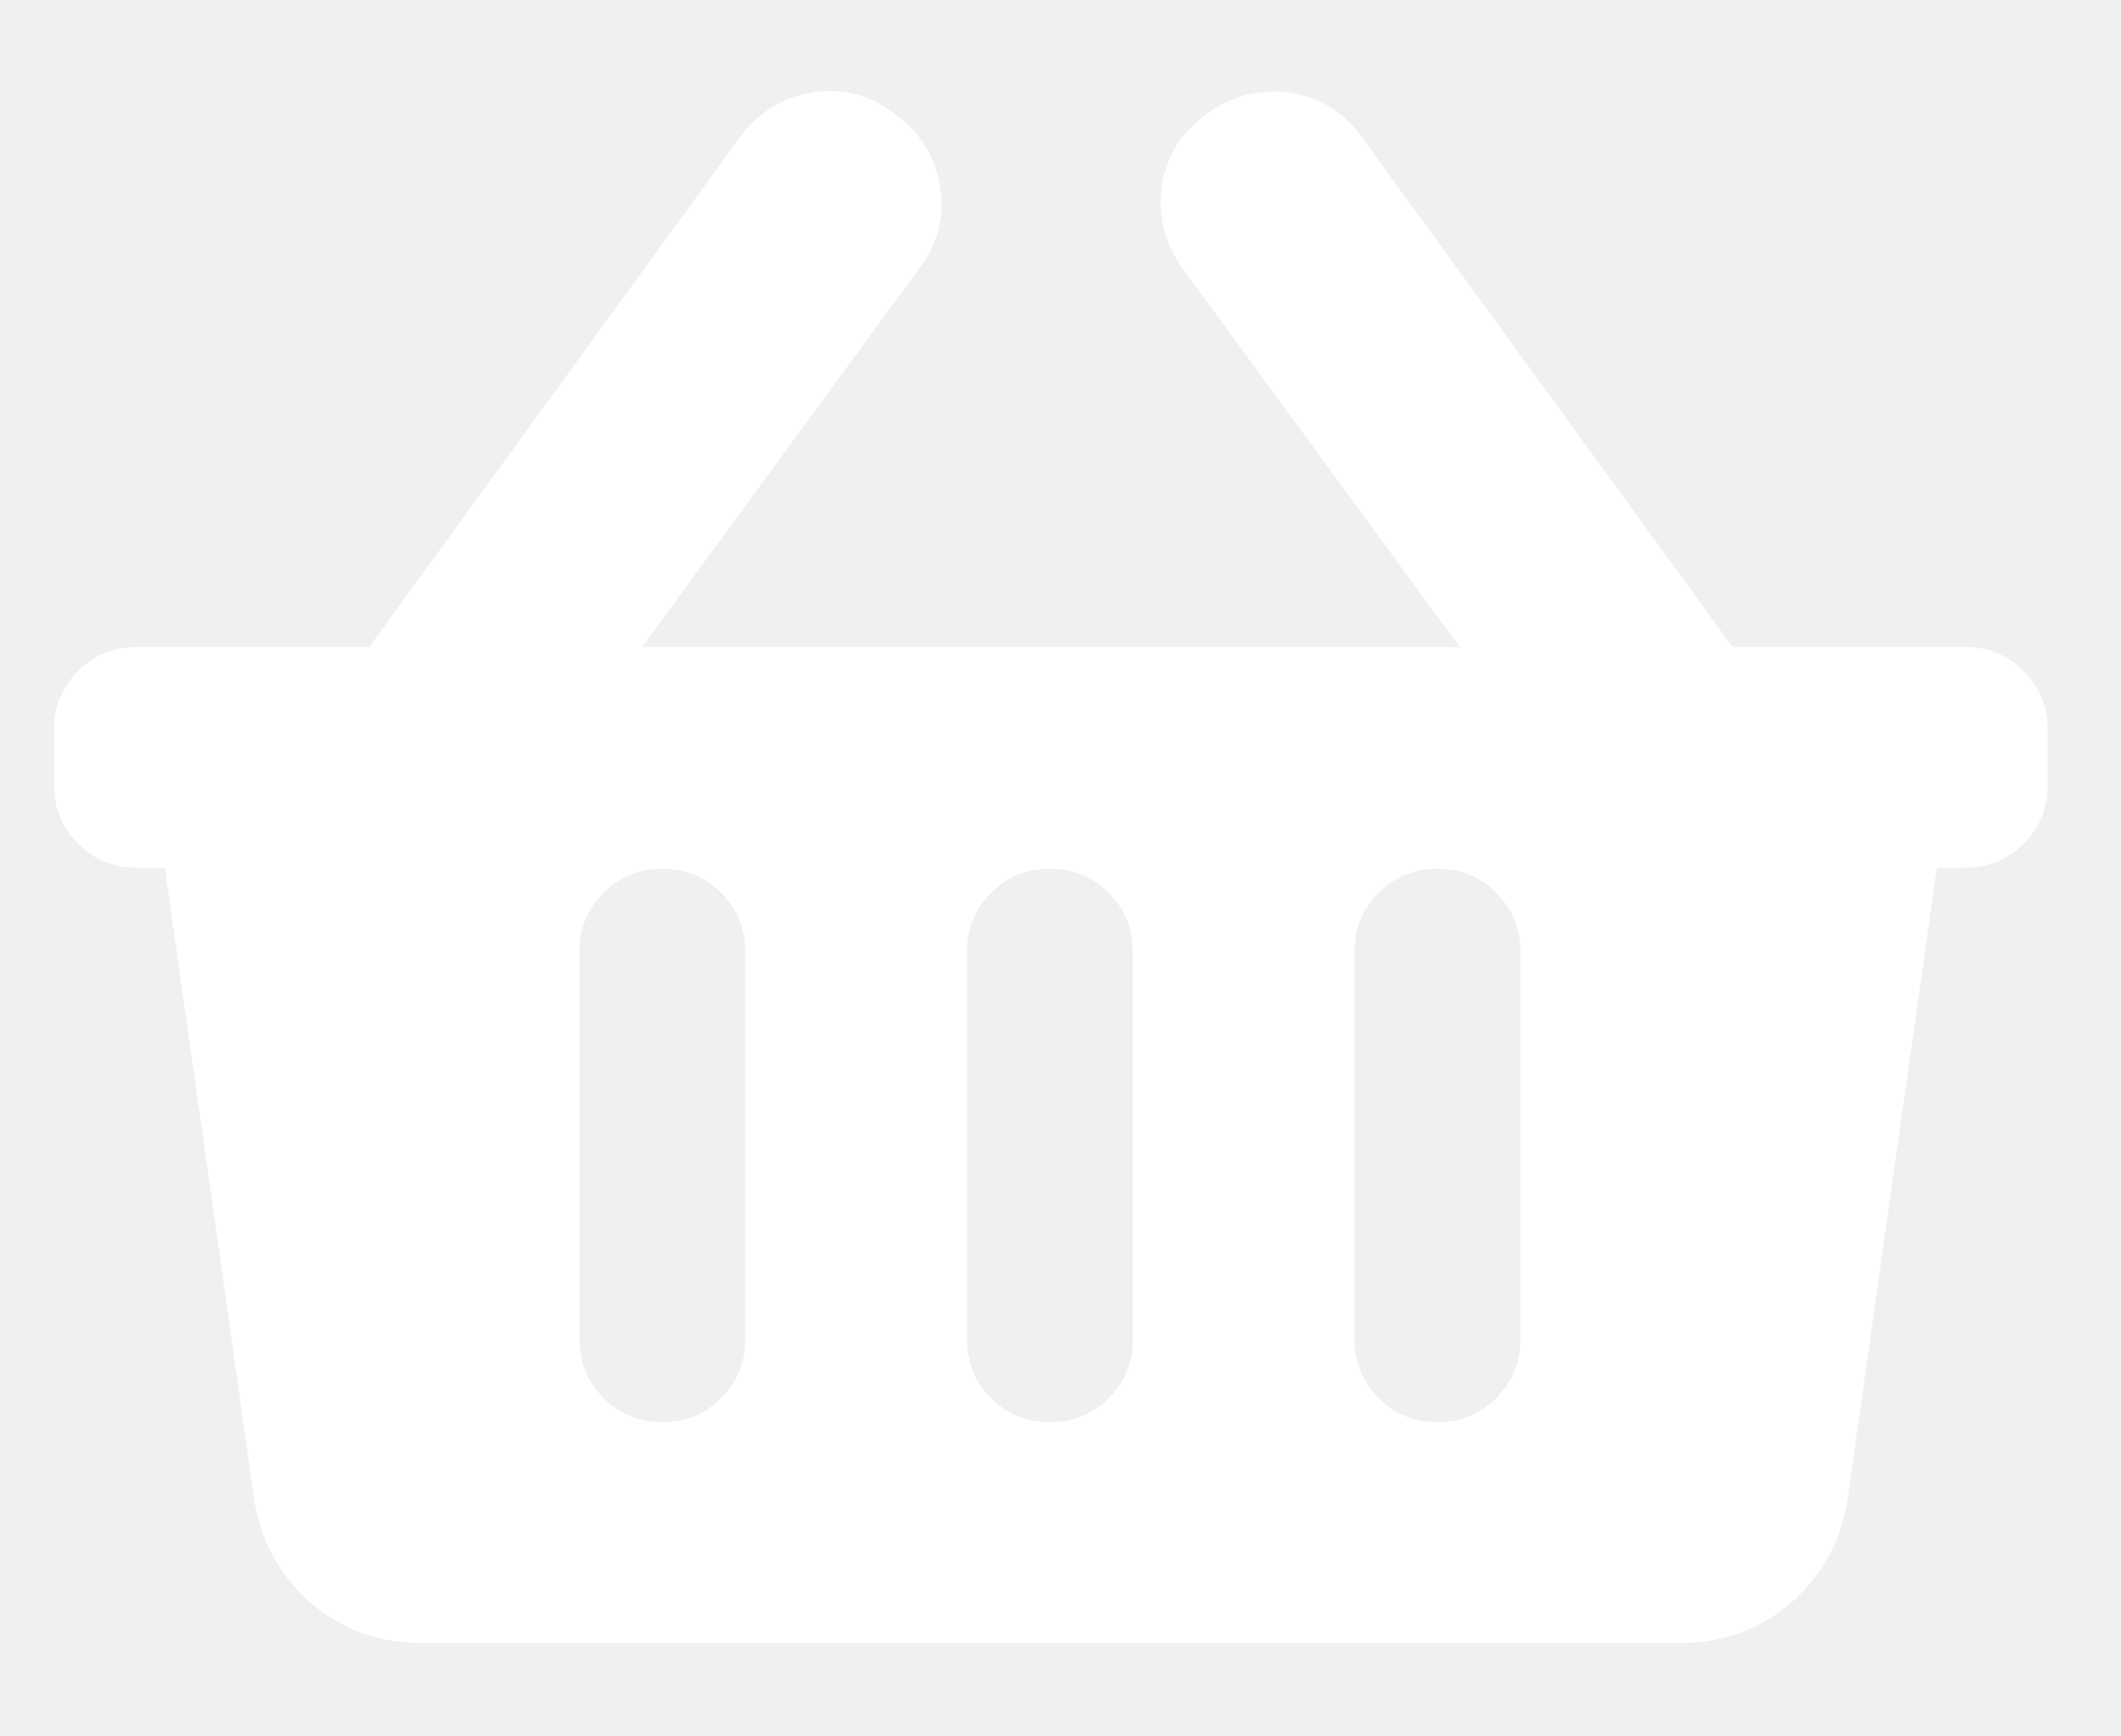
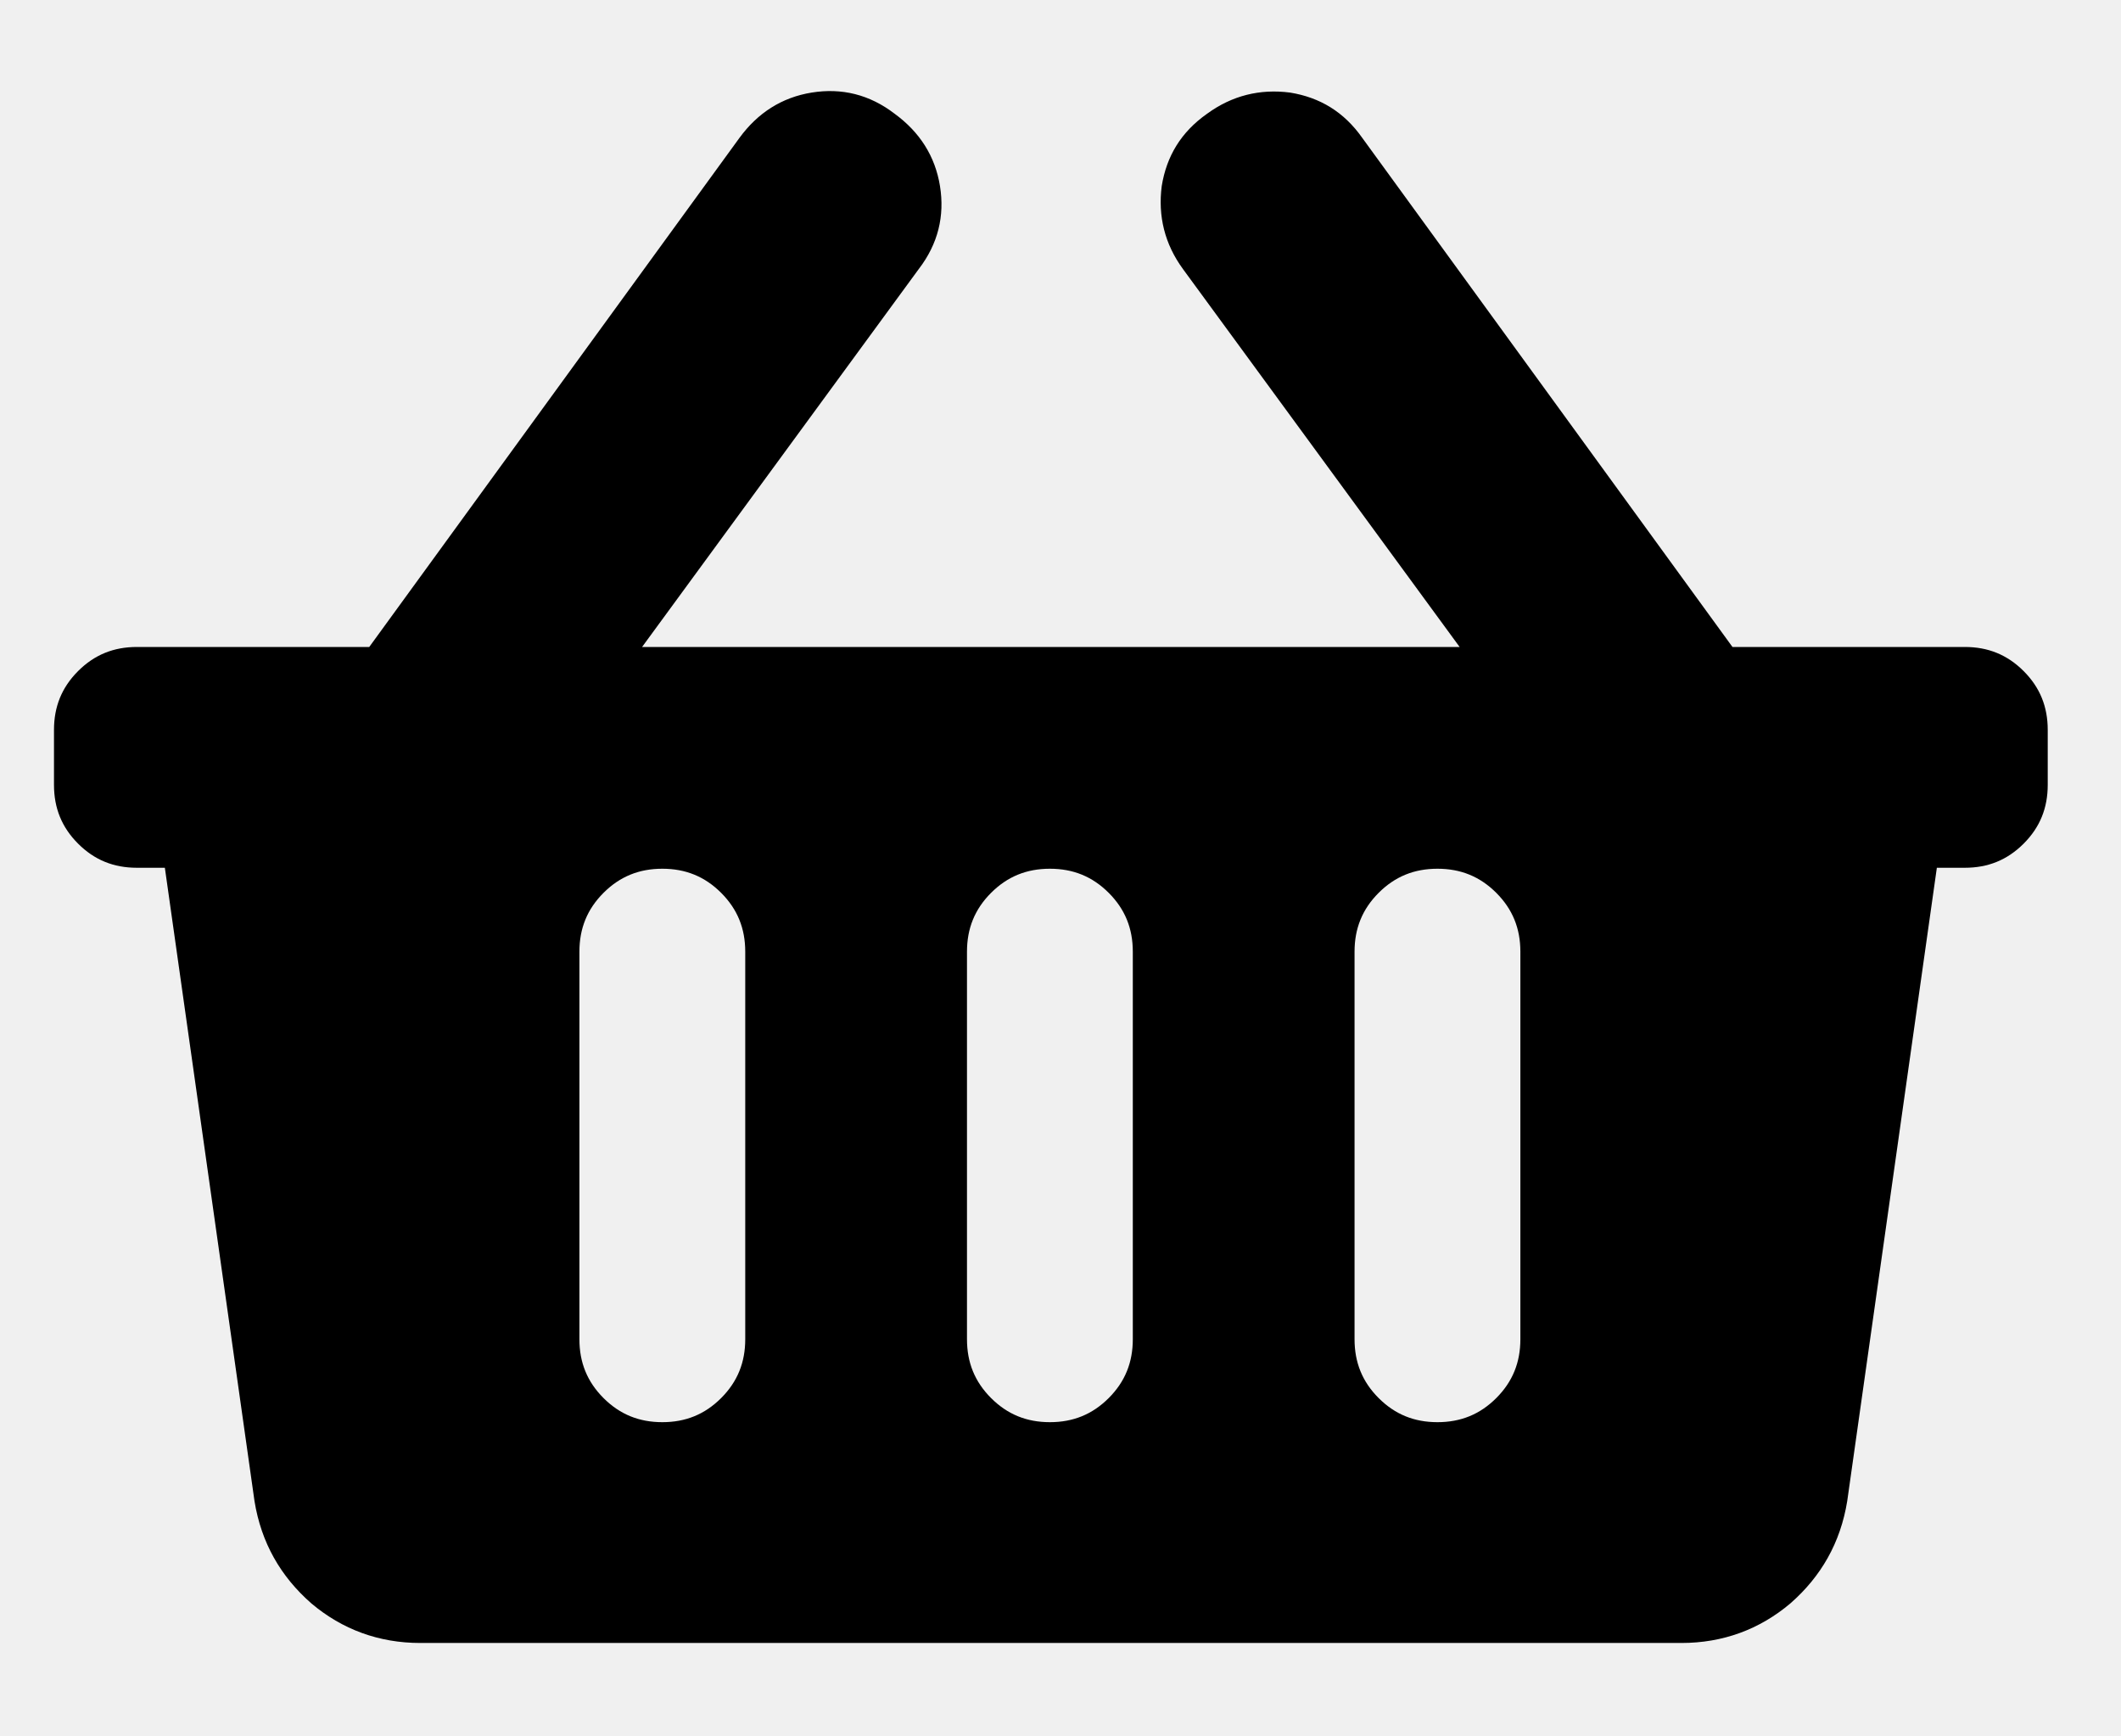
- <svg xmlns="http://www.w3.org/2000/svg" width="22" height="18" viewBox="0 0 22 18" fill="none">
-   <path d="M21.24 7.57V8.14C21.24 8.38 21.16 8.58 20.99 8.75C20.82 8.92 20.62 9 20.38 9H20.09L19.16 15.57C19.09 16 18.89 16.35 18.57 16.63C18.25 16.9 17.87 17.04 17.44 17.04H4.36C3.93 17.04 3.55 16.9 3.23 16.63C2.91 16.35 2.71 16 2.64 15.57L1.71 9H1.42C1.18 9 0.98 8.92 0.81 8.75C0.64 8.58 0.56 8.38 0.56 8.14V7.57C0.56 7.33 0.64 7.13 0.81 6.96C0.98 6.79 1.18 6.71 1.42 6.71H3.83L7.67 1.43C7.86 1.17 8.11 1.01 8.42 0.96C8.73 0.91 9.02 0.98 9.28 1.18C9.54 1.37 9.7 1.62 9.75 1.93C9.8 2.24 9.73 2.53 9.53 2.79L6.66 6.71H15.14L12.27 2.79C12.08 2.53 12.01 2.24 12.05 1.93C12.1 1.62 12.25 1.37 12.52 1.18C12.78 0.99 13.07 0.92 13.38 0.96C13.69 1.01 13.94 1.16 14.13 1.43L17.97 6.71H20.38C20.62 6.71 20.82 6.79 20.99 6.96C21.16 7.13 21.24 7.33 21.24 7.57ZM7.73 13.89V9.87C7.73 9.63 7.65 9.43 7.48 9.26C7.31 9.09 7.11 9.01 6.87 9.01C6.63 9.01 6.43 9.09 6.26 9.26C6.09 9.43 6.01 9.63 6.01 9.87V13.89C6.01 14.13 6.09 14.33 6.26 14.5C6.43 14.67 6.63 14.75 6.87 14.75C7.11 14.75 7.31 14.67 7.48 14.5C7.65 14.33 7.73 14.13 7.73 13.89ZM11.75 13.89V9.87C11.75 9.63 11.67 9.43 11.5 9.26C11.33 9.09 11.13 9.01 10.89 9.01C10.65 9.01 10.45 9.09 10.28 9.26C10.11 9.43 10.03 9.63 10.03 9.87V13.89C10.03 14.13 10.11 14.33 10.28 14.5C10.45 14.67 10.65 14.75 10.89 14.75C11.13 14.75 11.33 14.67 11.5 14.5C11.67 14.33 11.75 14.13 11.75 13.89ZM15.77 13.89V9.87C15.77 9.63 15.69 9.43 15.52 9.26C15.35 9.09 15.15 9.01 14.91 9.01C14.67 9.01 14.47 9.09 14.3 9.26C14.13 9.43 14.05 9.63 14.05 9.87V13.89C14.05 14.13 14.13 14.33 14.3 14.5C14.47 14.67 14.67 14.75 14.91 14.75C15.15 14.75 15.35 14.67 15.52 14.5C15.69 14.33 15.77 14.13 15.77 13.89Z" fill="white" />
+ <svg xmlns="http://www.w3.org/2000/svg" width="22" height="18" viewBox="0 0 22 18" fill="currentColor">
+   <path d="M21.24 7.57V8.14C21.24 8.38 21.16 8.58 20.99 8.75C20.82 8.92 20.62 9 20.38 9H20.09L19.16 15.57C19.09 16 18.89 16.35 18.57 16.63C18.25 16.9 17.87 17.04 17.44 17.04H4.36C3.93 17.04 3.55 16.9 3.23 16.63C2.91 16.35 2.71 16 2.64 15.57L1.71 9H1.42C1.18 9 0.98 8.92 0.81 8.75C0.64 8.58 0.56 8.38 0.56 8.14V7.57C0.56 7.33 0.64 7.13 0.81 6.96C0.98 6.79 1.18 6.71 1.42 6.71H3.83L7.67 1.43C7.86 1.17 8.11 1.01 8.42 0.96C8.73 0.91 9.02 0.98 9.28 1.18C9.54 1.37 9.7 1.62 9.75 1.93C9.8 2.24 9.73 2.53 9.53 2.79L6.66 6.71H15.14L12.27 2.79C12.08 2.53 12.01 2.24 12.05 1.93C12.1 1.62 12.25 1.37 12.52 1.18C12.78 0.99 13.07 0.92 13.38 0.96C13.69 1.01 13.94 1.16 14.13 1.43L17.97 6.71H20.38C20.62 6.71 20.82 6.79 20.99 6.96C21.16 7.13 21.24 7.33 21.24 7.57ZM7.73 13.89V9.87C7.73 9.63 7.65 9.43 7.48 9.26C7.31 9.09 7.11 9.01 6.87 9.01C6.63 9.01 6.43 9.09 6.26 9.26C6.09 9.43 6.01 9.63 6.01 9.87V13.89C6.01 14.13 6.09 14.33 6.26 14.5C6.43 14.67 6.63 14.75 6.87 14.75C7.11 14.75 7.31 14.67 7.48 14.5C7.65 14.33 7.73 14.13 7.73 13.89ZM11.75 13.89V9.87C11.75 9.63 11.67 9.43 11.5 9.26C11.33 9.09 11.13 9.01 10.89 9.01C10.65 9.01 10.45 9.09 10.28 9.26C10.11 9.43 10.03 9.63 10.03 9.87V13.89C10.03 14.13 10.11 14.33 10.28 14.5C10.45 14.67 10.65 14.75 10.89 14.75C11.13 14.75 11.33 14.67 11.5 14.5C11.67 14.33 11.75 14.13 11.75 13.89ZM15.77 13.89V9.87C15.77 9.63 15.69 9.43 15.52 9.26C15.35 9.09 15.15 9.01 14.91 9.01C14.67 9.01 14.47 9.09 14.3 9.26C14.13 9.43 14.05 9.63 14.05 9.87V13.89C14.05 14.13 14.13 14.33 14.3 14.5C14.47 14.67 14.67 14.75 14.91 14.75C15.15 14.75 15.35 14.67 15.52 14.5C15.69 14.33 15.77 14.13 15.77 13.89Z" />
</svg>
